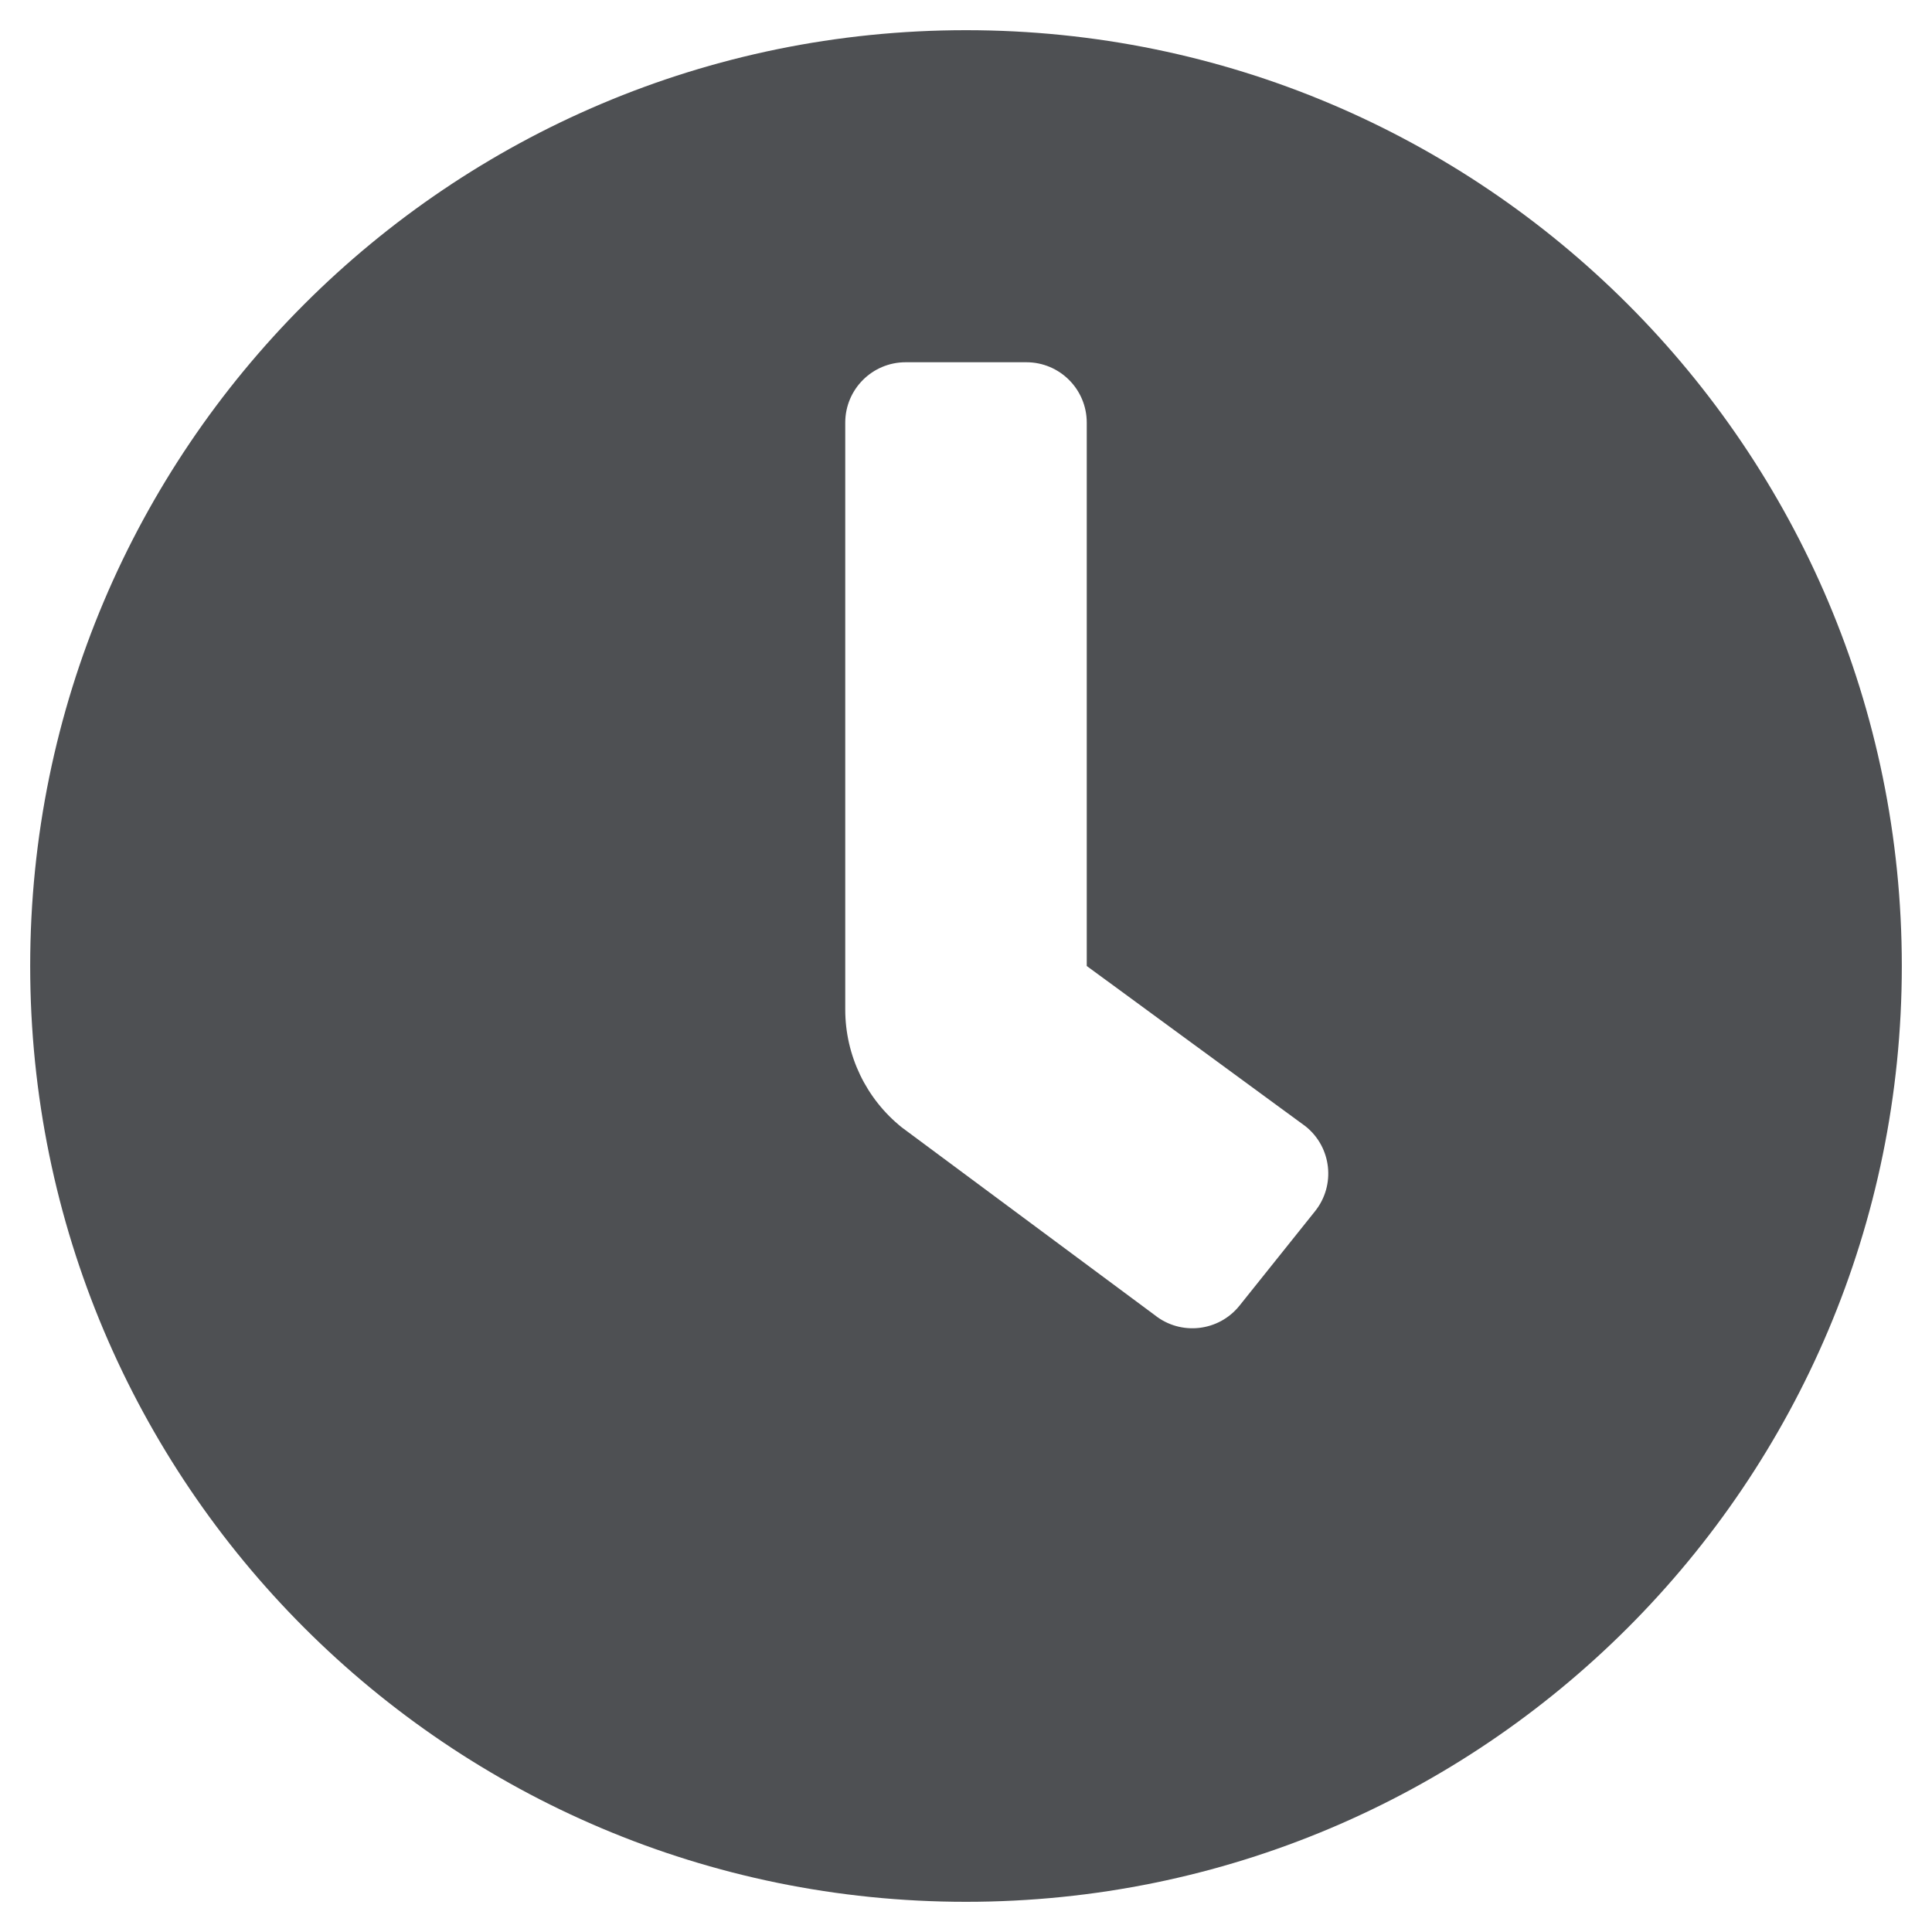
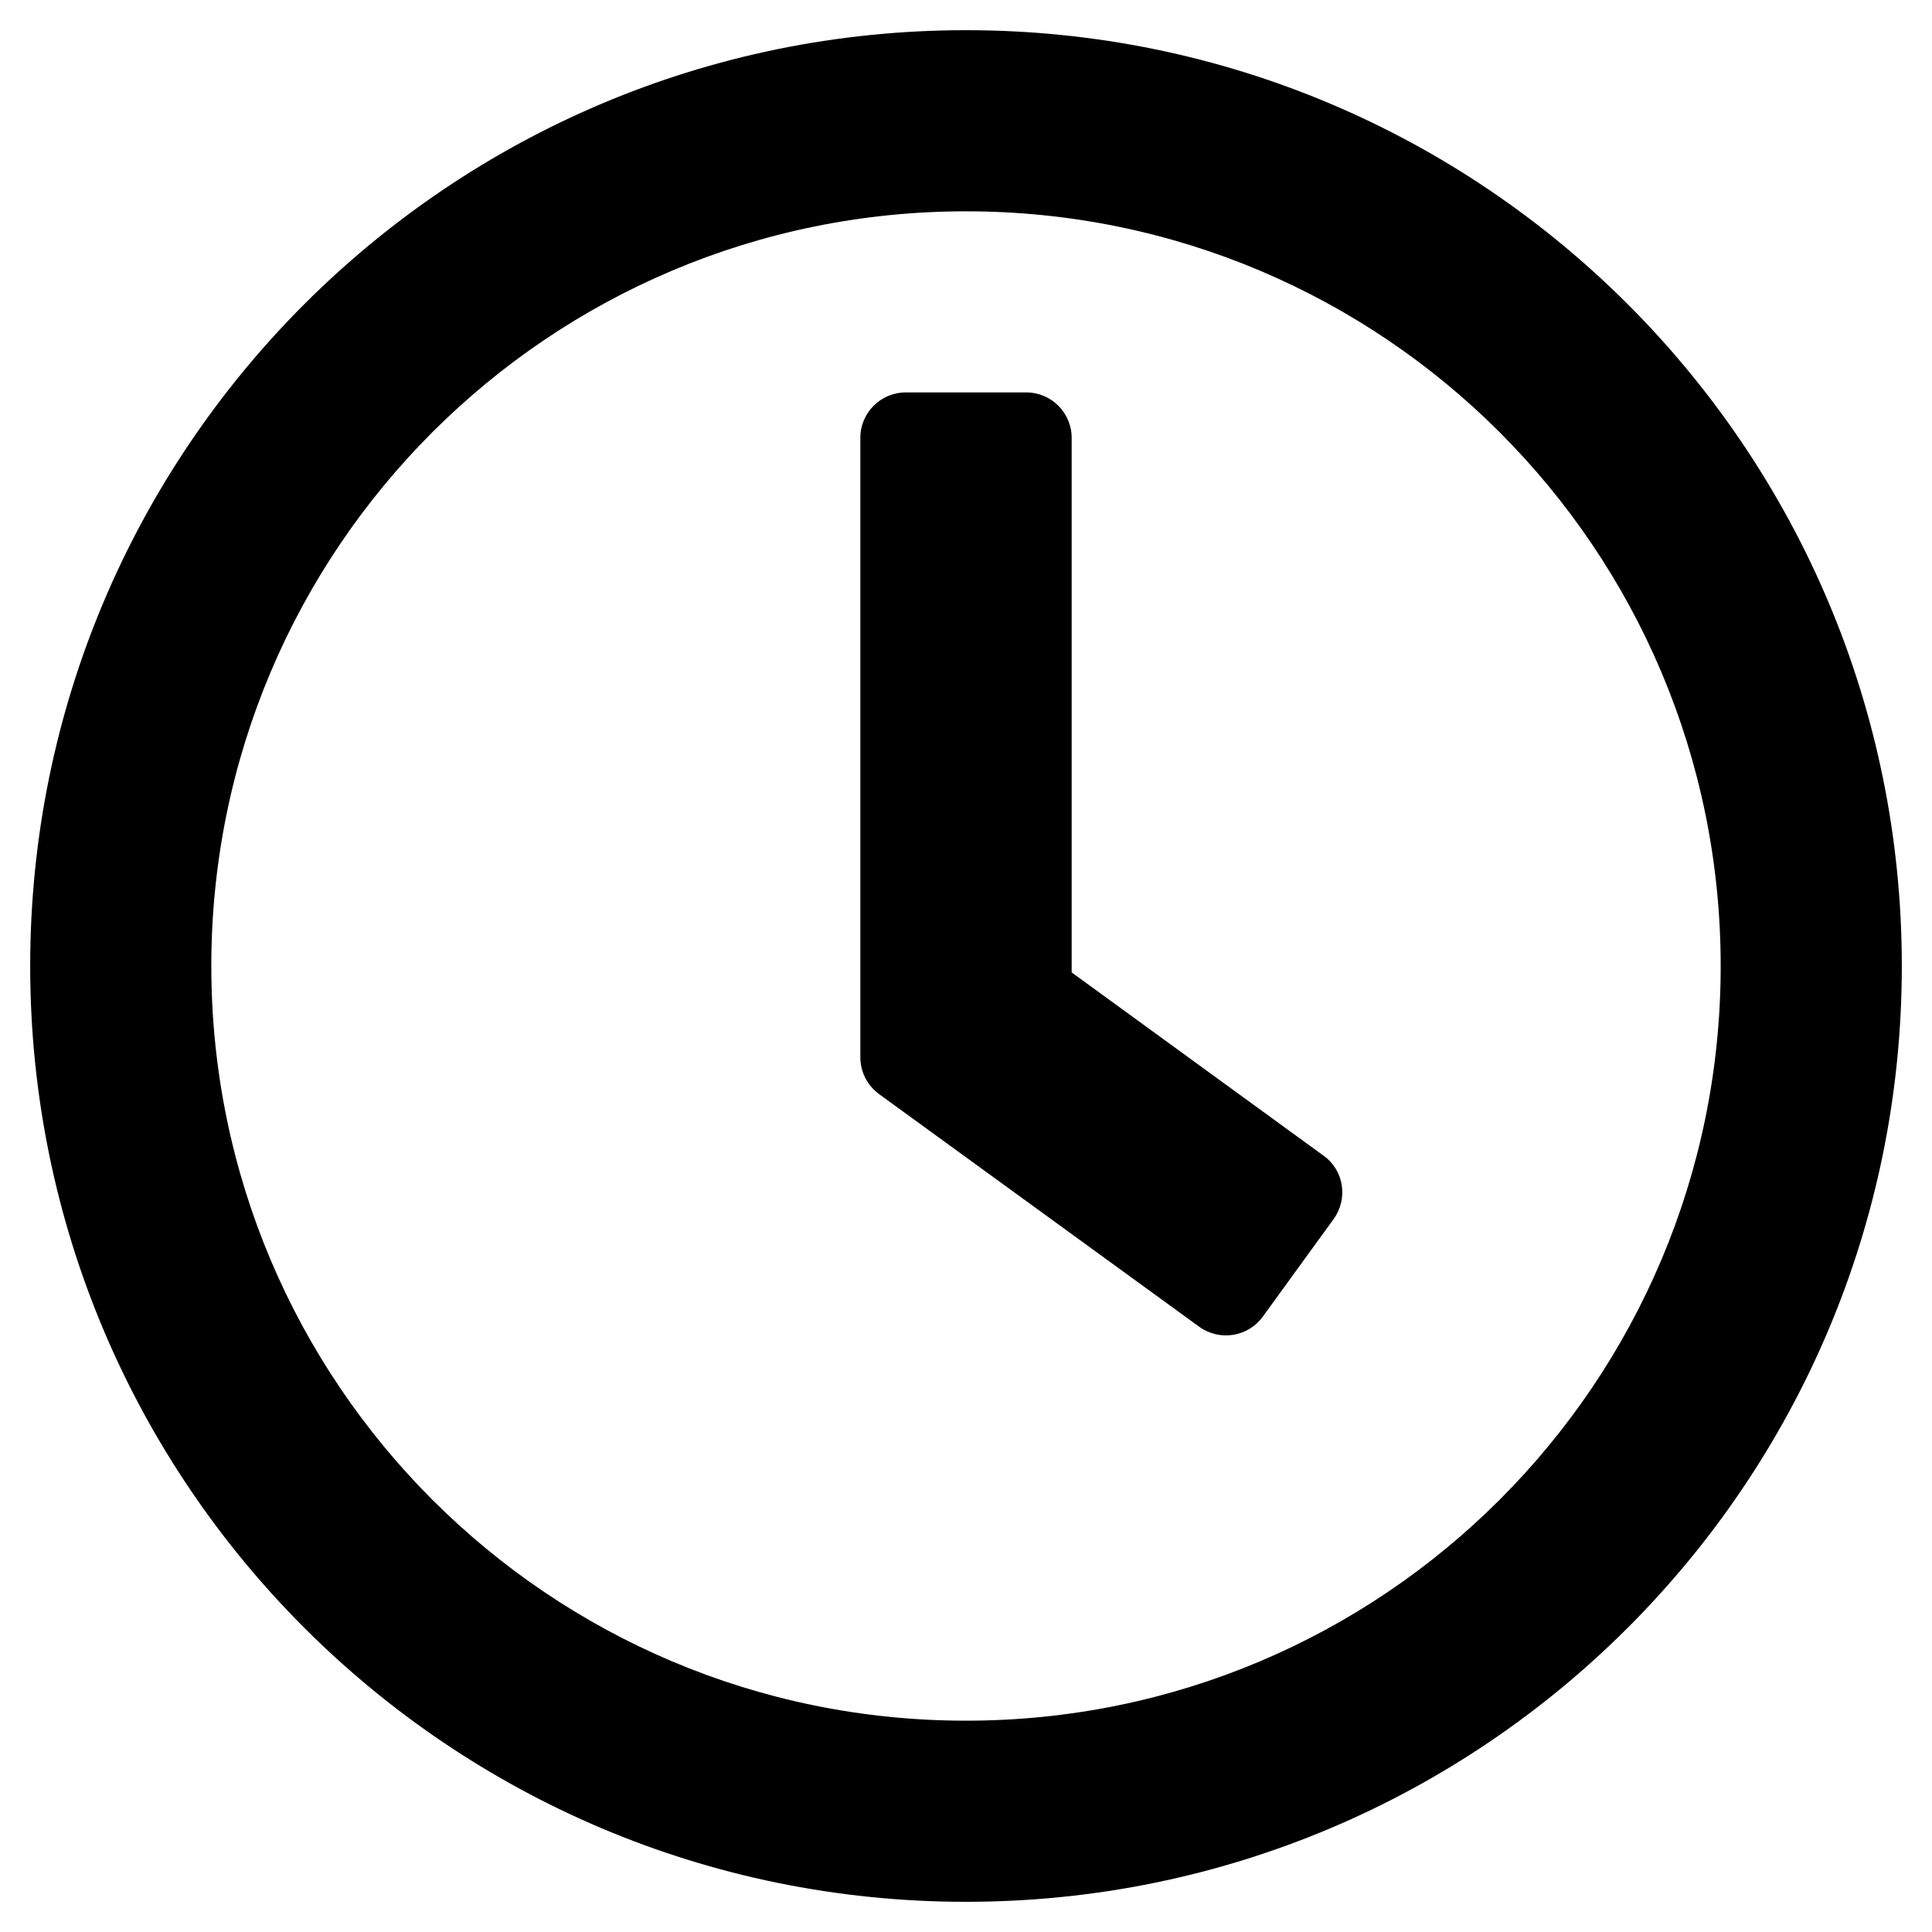
- <svg xmlns="http://www.w3.org/2000/svg" aria-hidden="true" focusable="false" data-prefix="fas" data-icon="clock" class="svg-inline--fa fa-clock fa-w-16" color="rgb(78, 80, 83)" role="img" viewBox="0 0 512 512">
-   <path fill="currentColor" d="M256,8C119,8,8,119,8,256S119,504,256,504,504,393,504,256,393,8,256,8Zm92.49,313h0l-20,25a16,16,0,0,1-22.49,2.5h0l-67-49.72a40,40,0,0,1-15-31.23V112a16,16,0,0,1,16-16h32a16,16,0,0,1,16,16V256l58,42.5A16,16,0,0,1,348.49,321Z" />
+ <svg xmlns="http://www.w3.org/2000/svg" aria-hidden="true" focusable="false" data-prefix="far" data-icon="clock" class="svg-inline--fa fa-clock fa-w-16" role="img" viewBox="0 0 512 512">
+   <path fill="currentColor" d="M256 8C119 8 8 119 8 256s111 248 248 248 248-111 248-248S393 8 256 8zm0 448c-110.5 0-200-89.5-200-200S145.5 56 256 56s200 89.5 200 200-89.5 200-200 200zm61.8-104.4l-84.9-61.7c-3.1-2.3-4.9-5.9-4.9-9.7V116c0-6.6 5.4-12 12-12h32c6.6 0 12 5.4 12 12v141.7l66.8 48.6c5.4 3.9 6.5 11.4 2.6 16.8L334.6 349c-3.9 5.3-11.4 6.5-16.8 2.6z" />
</svg>
